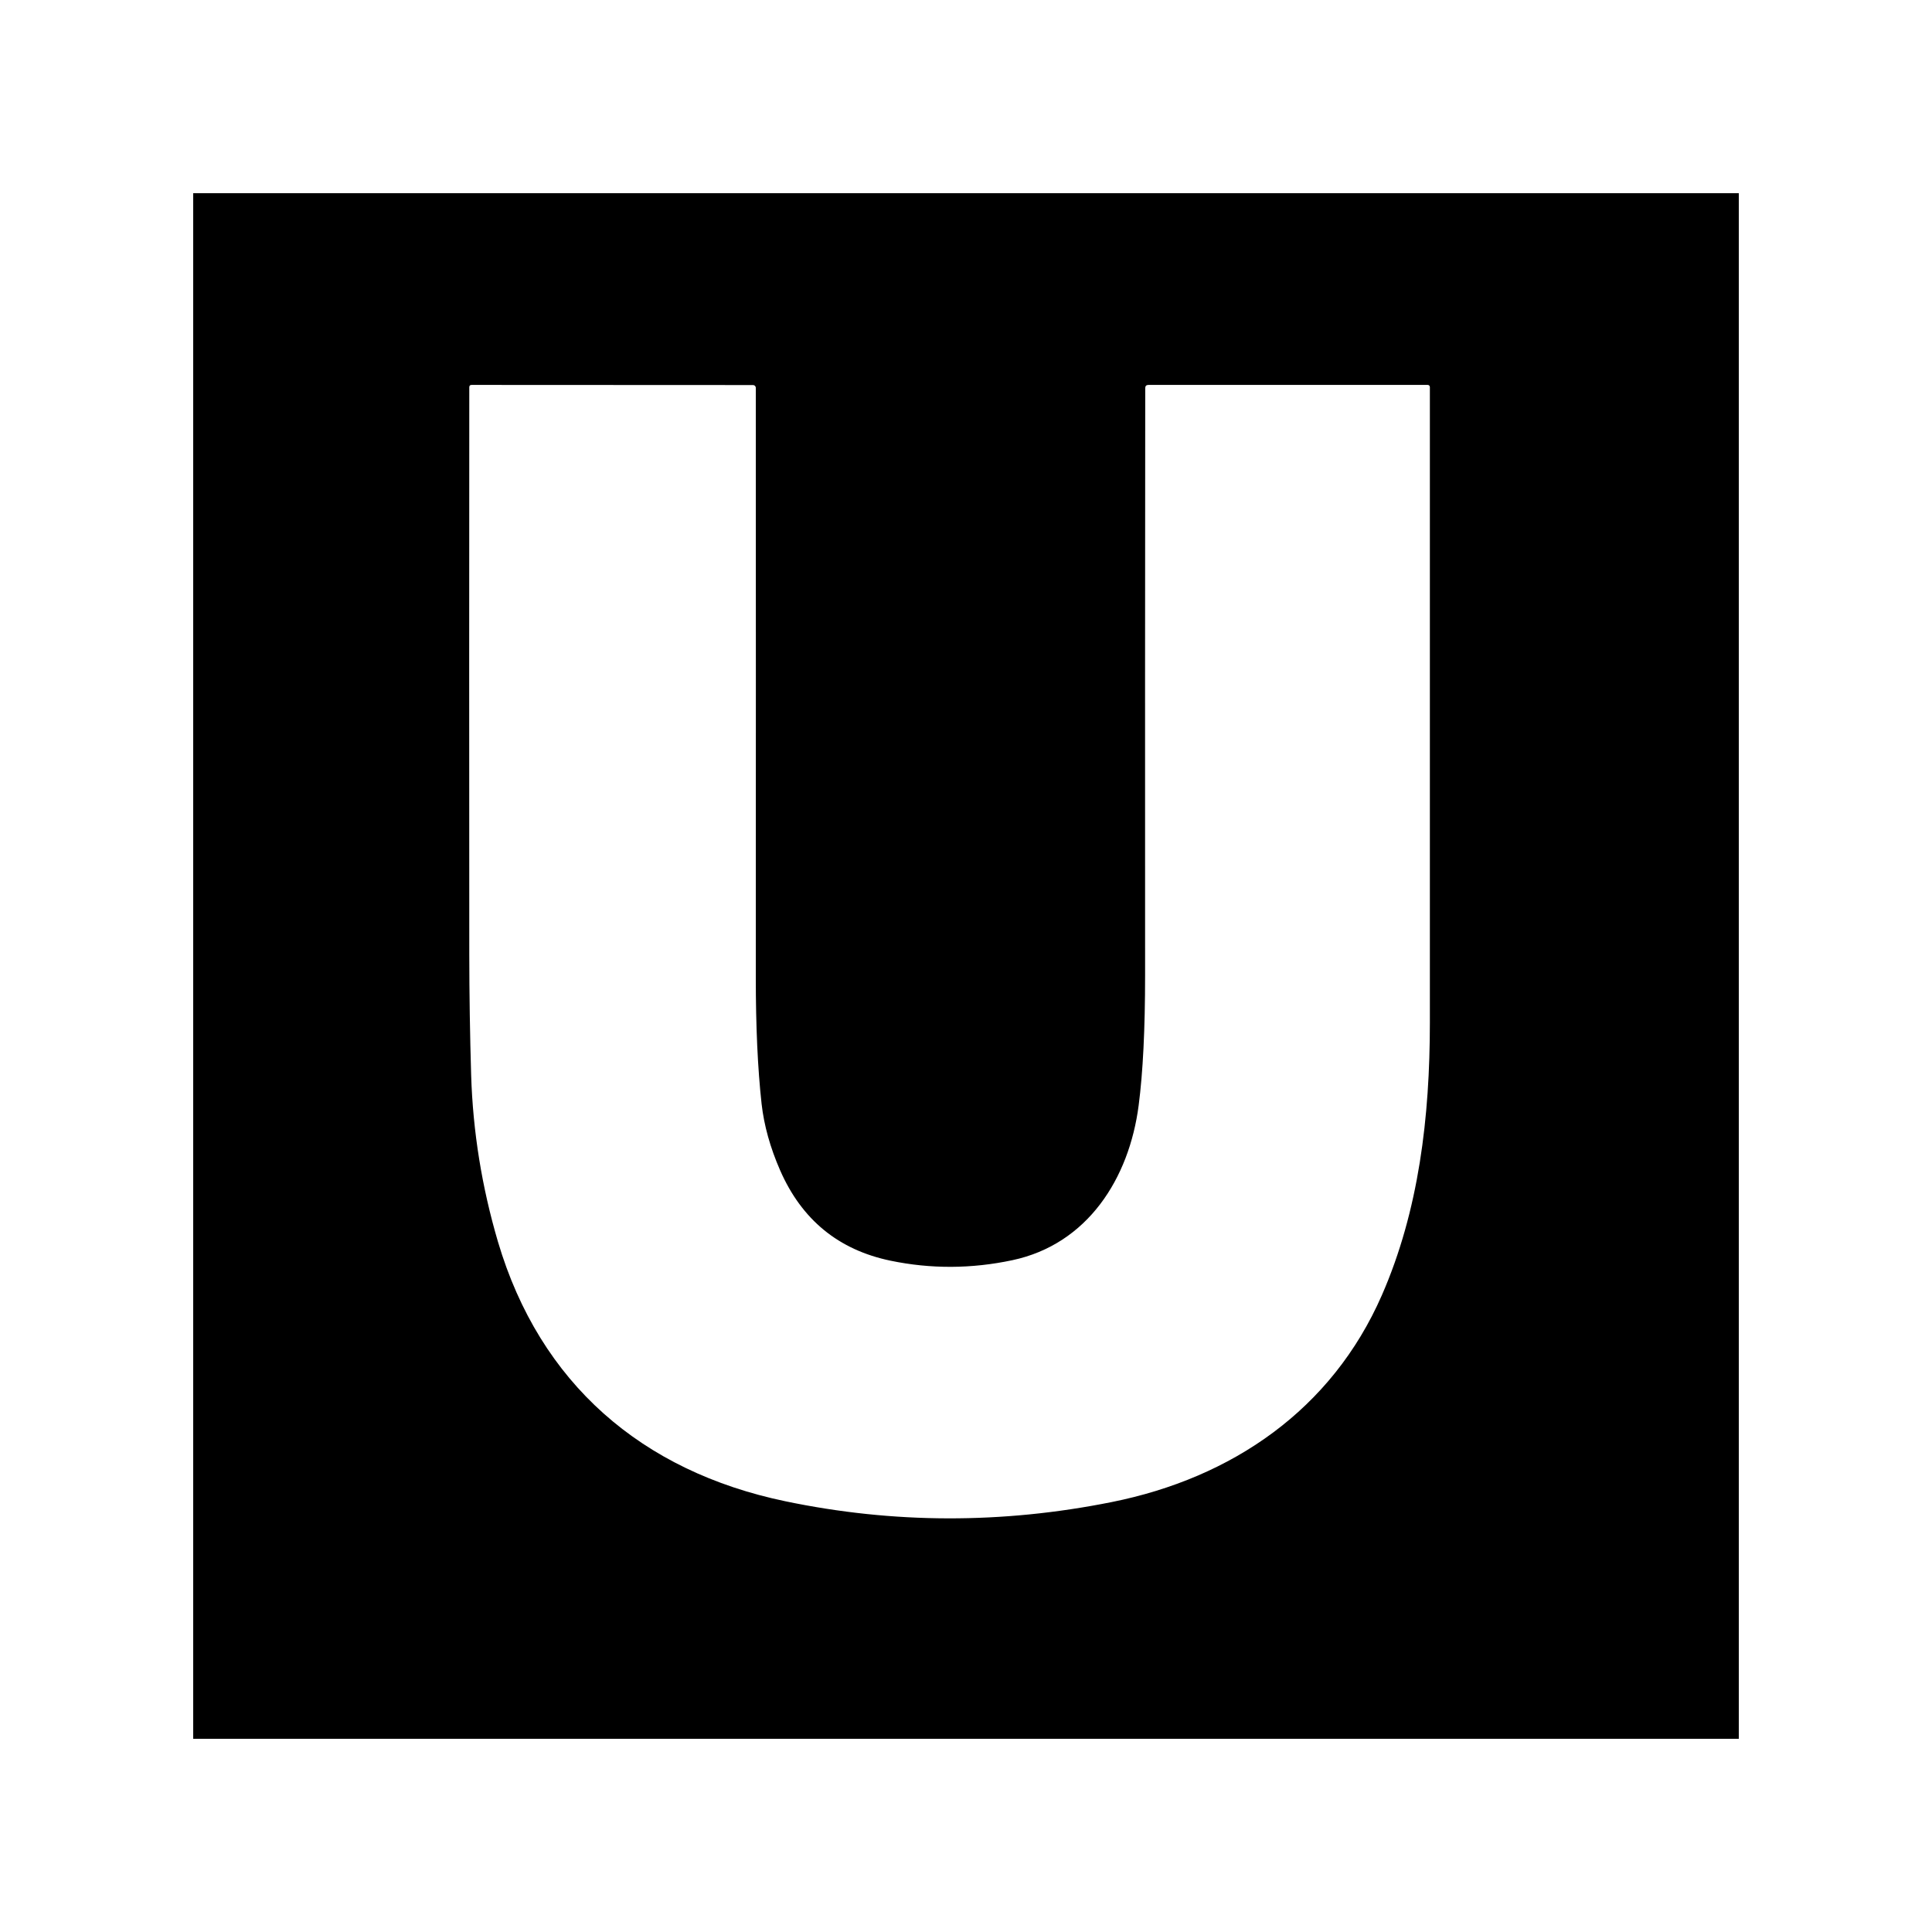
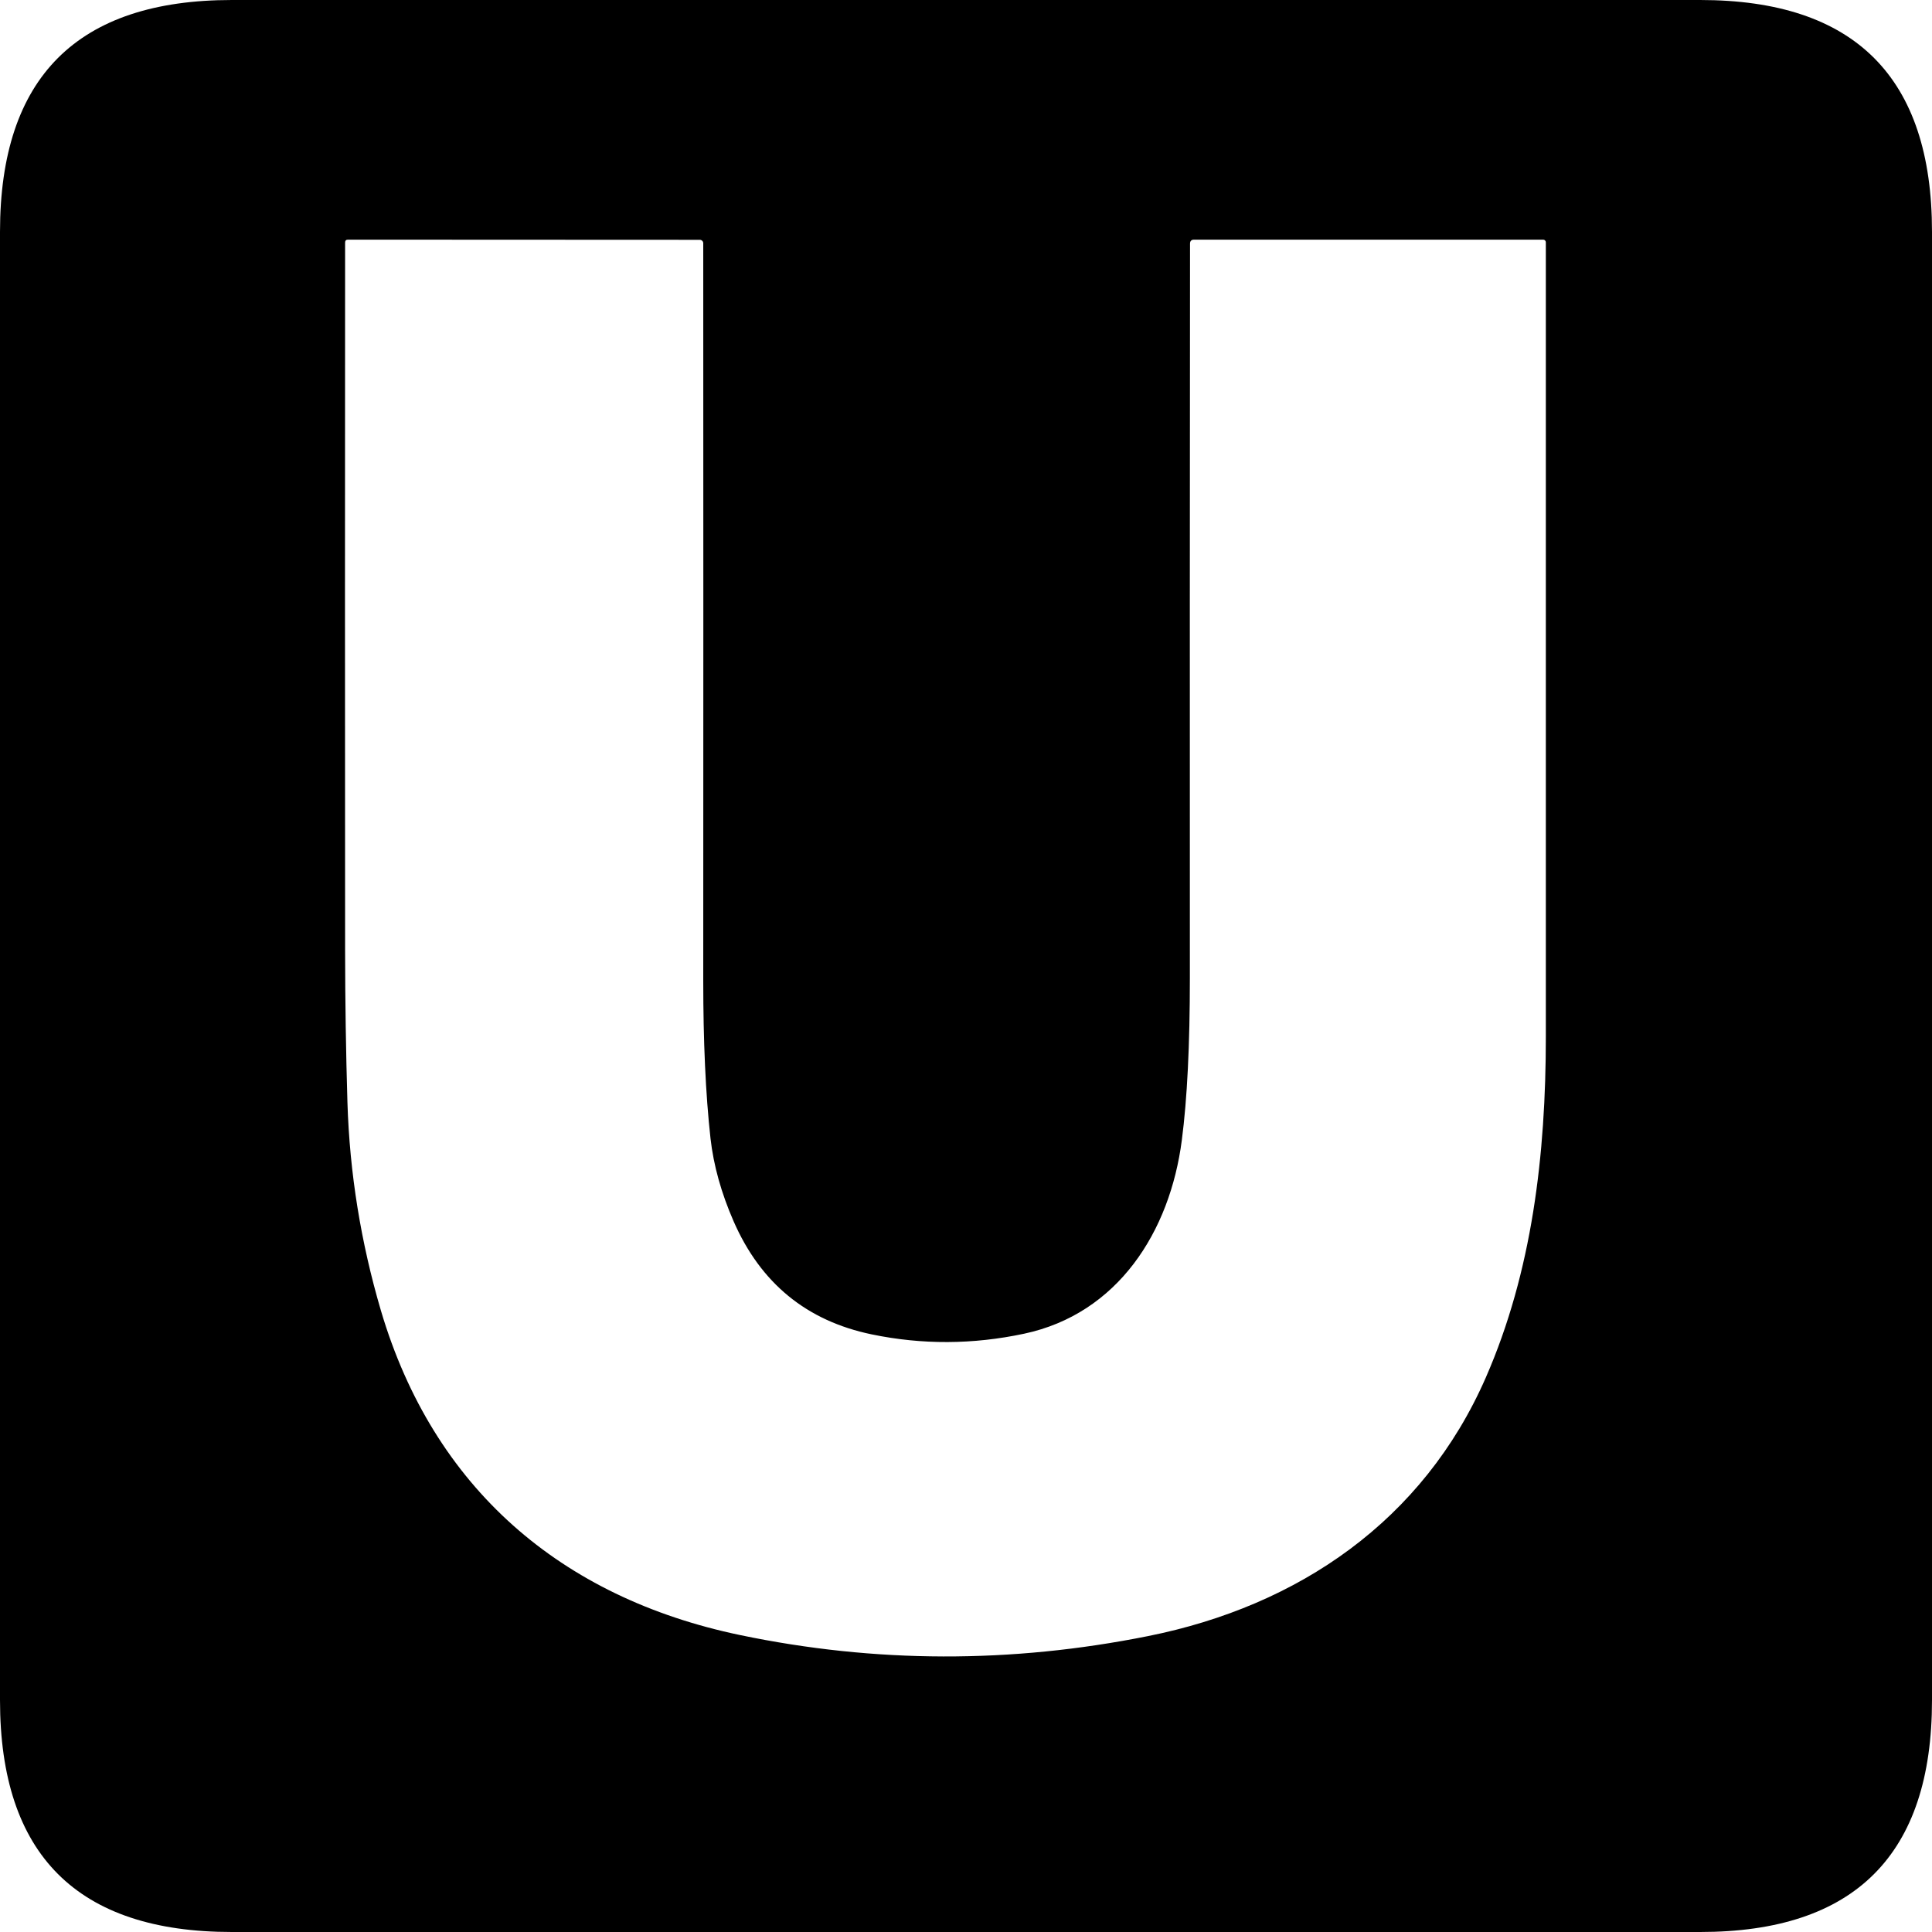
- <svg xmlns="http://www.w3.org/2000/svg" fill="#000000" role="img" viewBox="-3 -3 30 30">
-   <path d="M0 0v24h24V0H0zm4.322 2.977 4.37.002a.043.043 0 0 1 .044.04 9542.6 9542.6 0 0 1 0 9.165c0 .75.029 1.403.09 1.957.038.336.134.68.287 1.03.336.769.907 1.237 1.715 1.405.626.13 1.258.127 1.893-.008 1.166-.248 1.813-1.268 1.96-2.404.067-.513.1-1.186.1-2.018-.001-3.15-.001-6.188.002-9.119 0-.033.017-.05.049-.05h4.338a.033.033 0 0 1 .033.033v9.869c0 1.465-.17 2.918-.746 4.234-.777 1.775-2.323 2.836-4.195 3.211-1.7.341-3.39.338-5.07-.013-2.226-.465-3.808-1.828-4.46-4.03-.249-.846-.389-1.708-.416-2.586a65.217 65.217 0 0 1-.029-1.88c-.002-3.037-.002-5.97 0-8.801 0-.024.011-.037.035-.037z" />
+ <svg xmlns="http://www.w3.org/2000/svg" width="1024" height="1024" viewBox="0 0 1024 1024" role="img">
+   <g transform="translate(0 0) scale(42.66667)">
+     <path d="M0 2.88V21.12Q0 24 2.88 24H21.12Q24 24 24 21.12V2.88Q24 0 21.12 0H2.88Q0 0 0 2.88Zm4.322 0.097 4.37.002a.043.043 0 0 1 .044.04 9542.6 9542.6 0 0 1 0 9.165c0 .75.029 1.403.09 1.957.038.336.134.68.287 1.03.336.769.907 1.237 1.715 1.405.626.13 1.258.127 1.893-.008 1.166-.248 1.813-1.268 1.96-2.404.067-.513.1-1.186.1-2.018-.001-3.15-.001-6.188.002-9.119 0-.033.017-.05.049-.05h4.338a.033.033 0 0 1 .033.033v9.869c0 1.465-.17 2.918-.746 4.234-.777 1.775-2.323 2.836-4.195 3.211-1.7.341-3.39.338-5.07-.013-2.226-.465-3.808-1.828-4.46-4.03-.249-.846-.389-1.708-.416-2.586a65.217 65.217 0 0 1-.029-1.88c-.002-3.037-.002-5.97 0-8.801 0-.024.011-.037.035-.037z" />
+   </g>
</svg>
